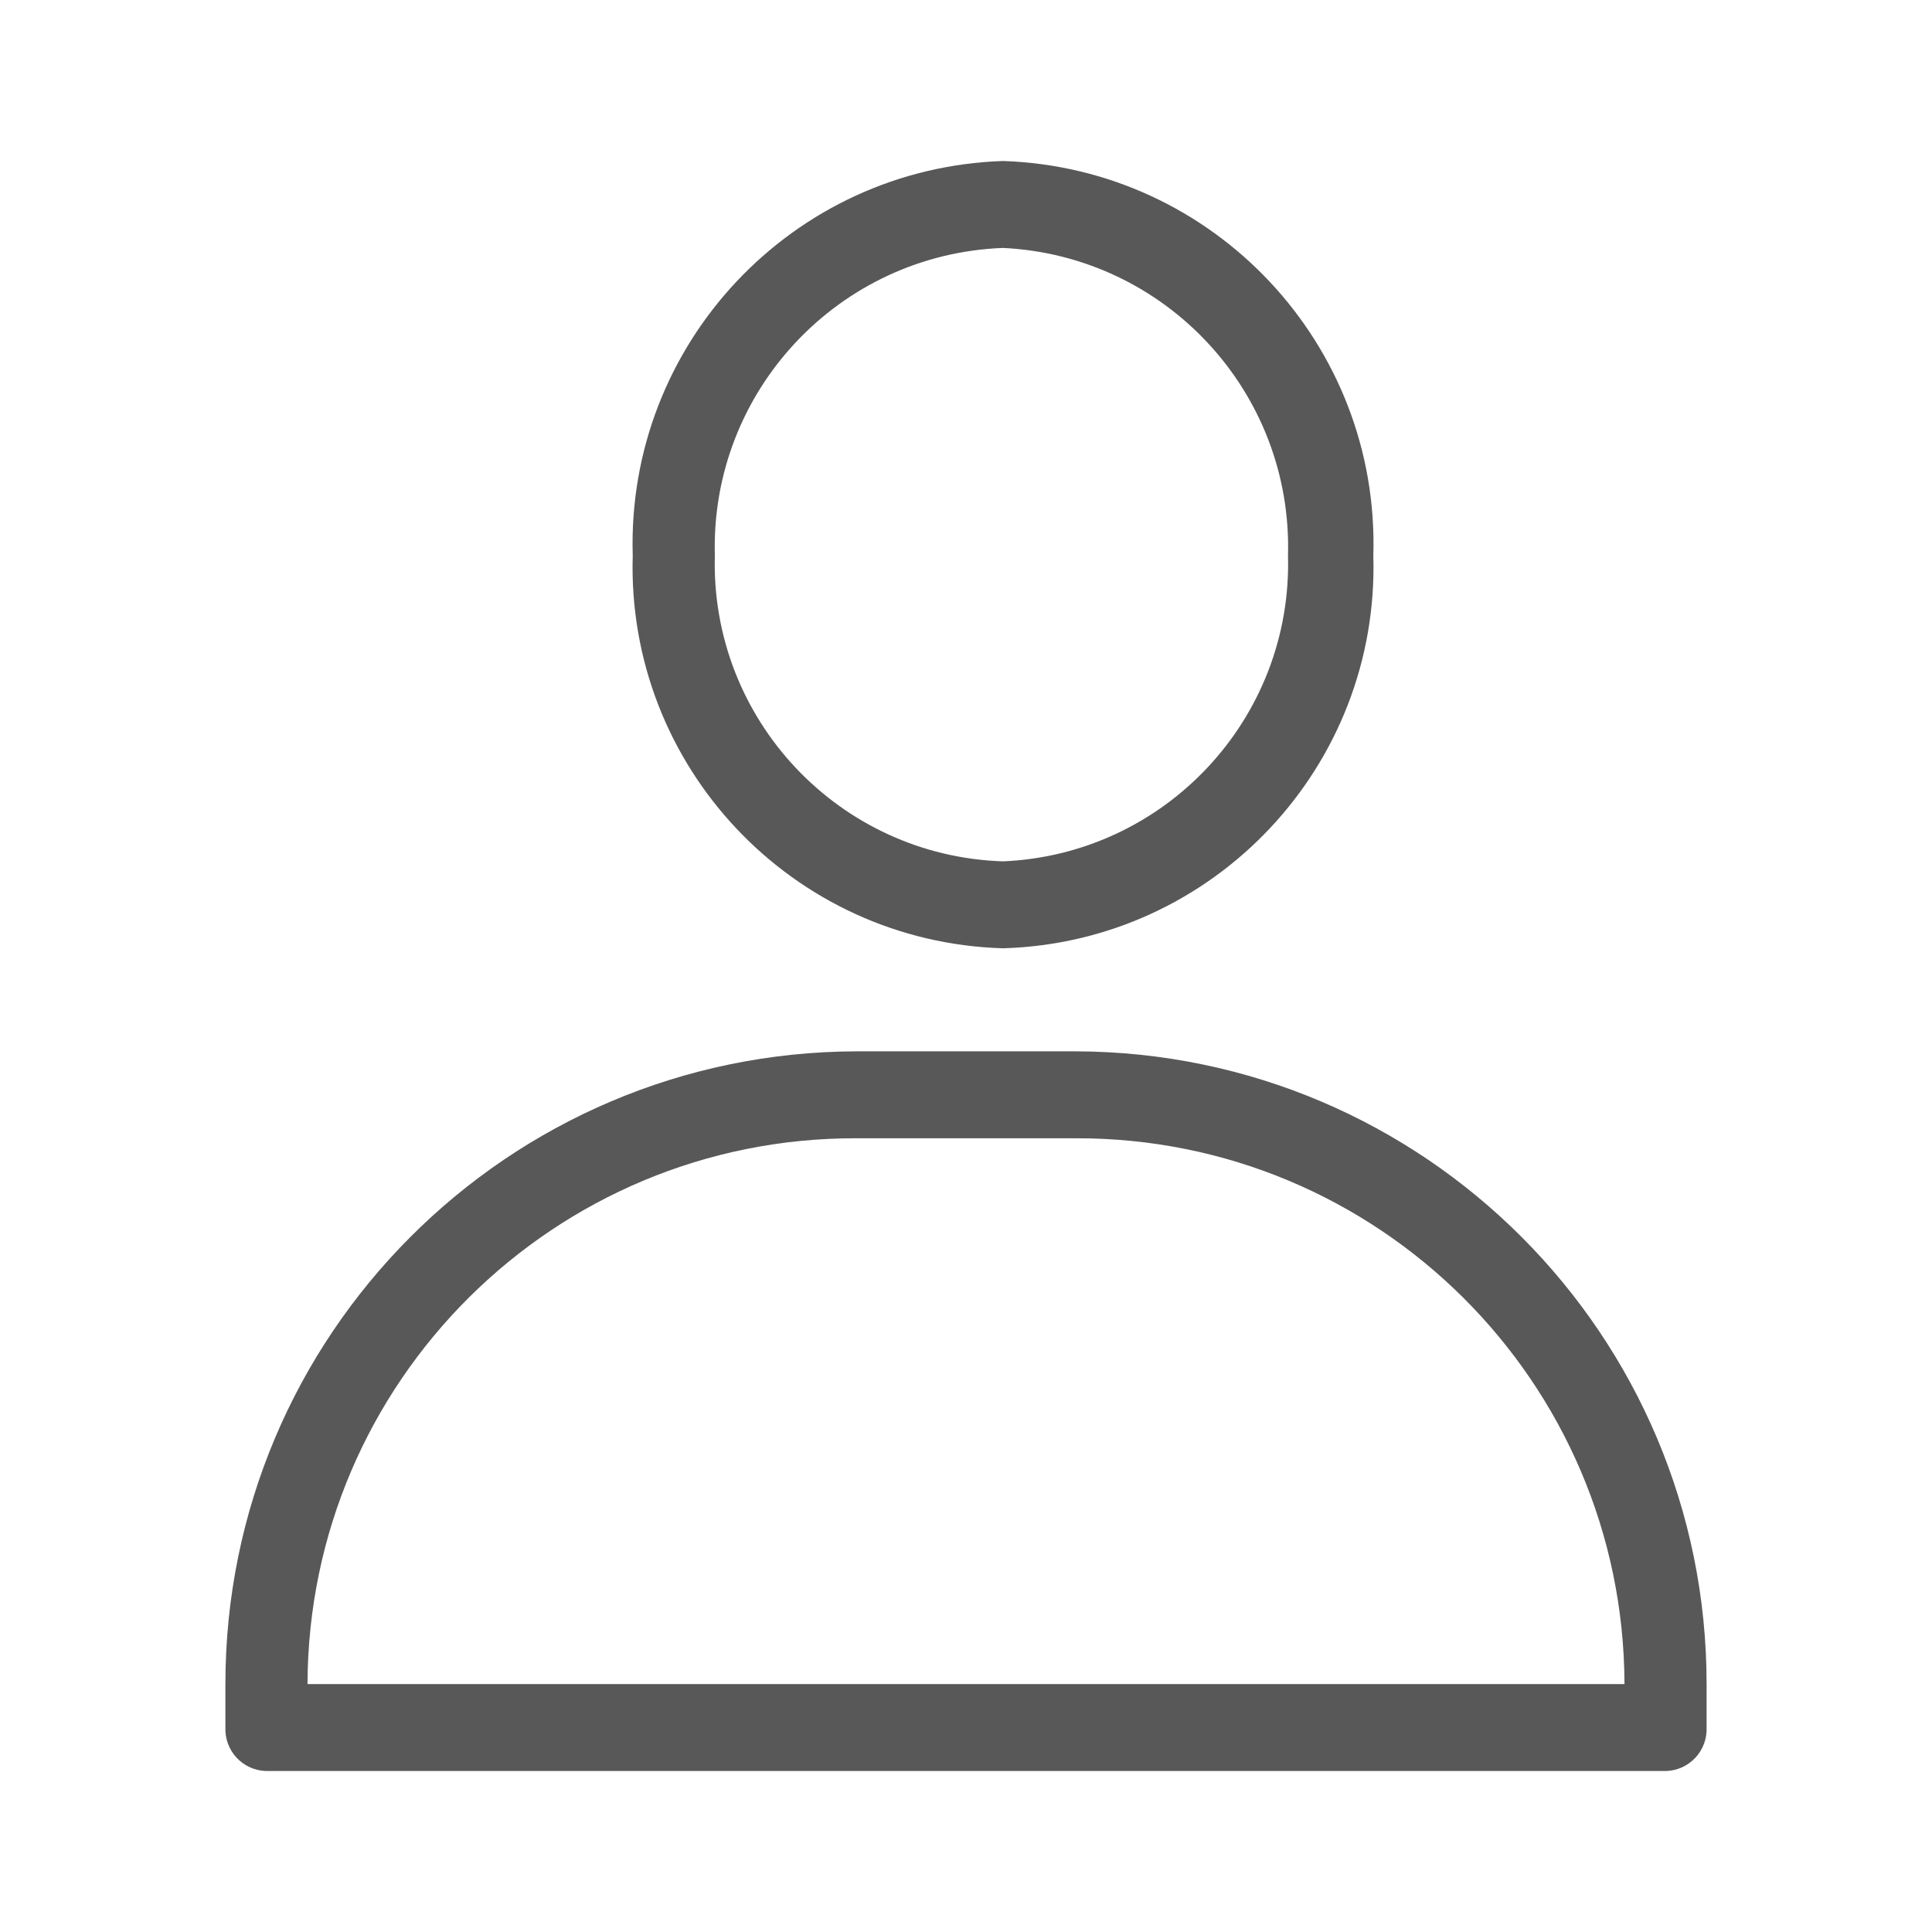
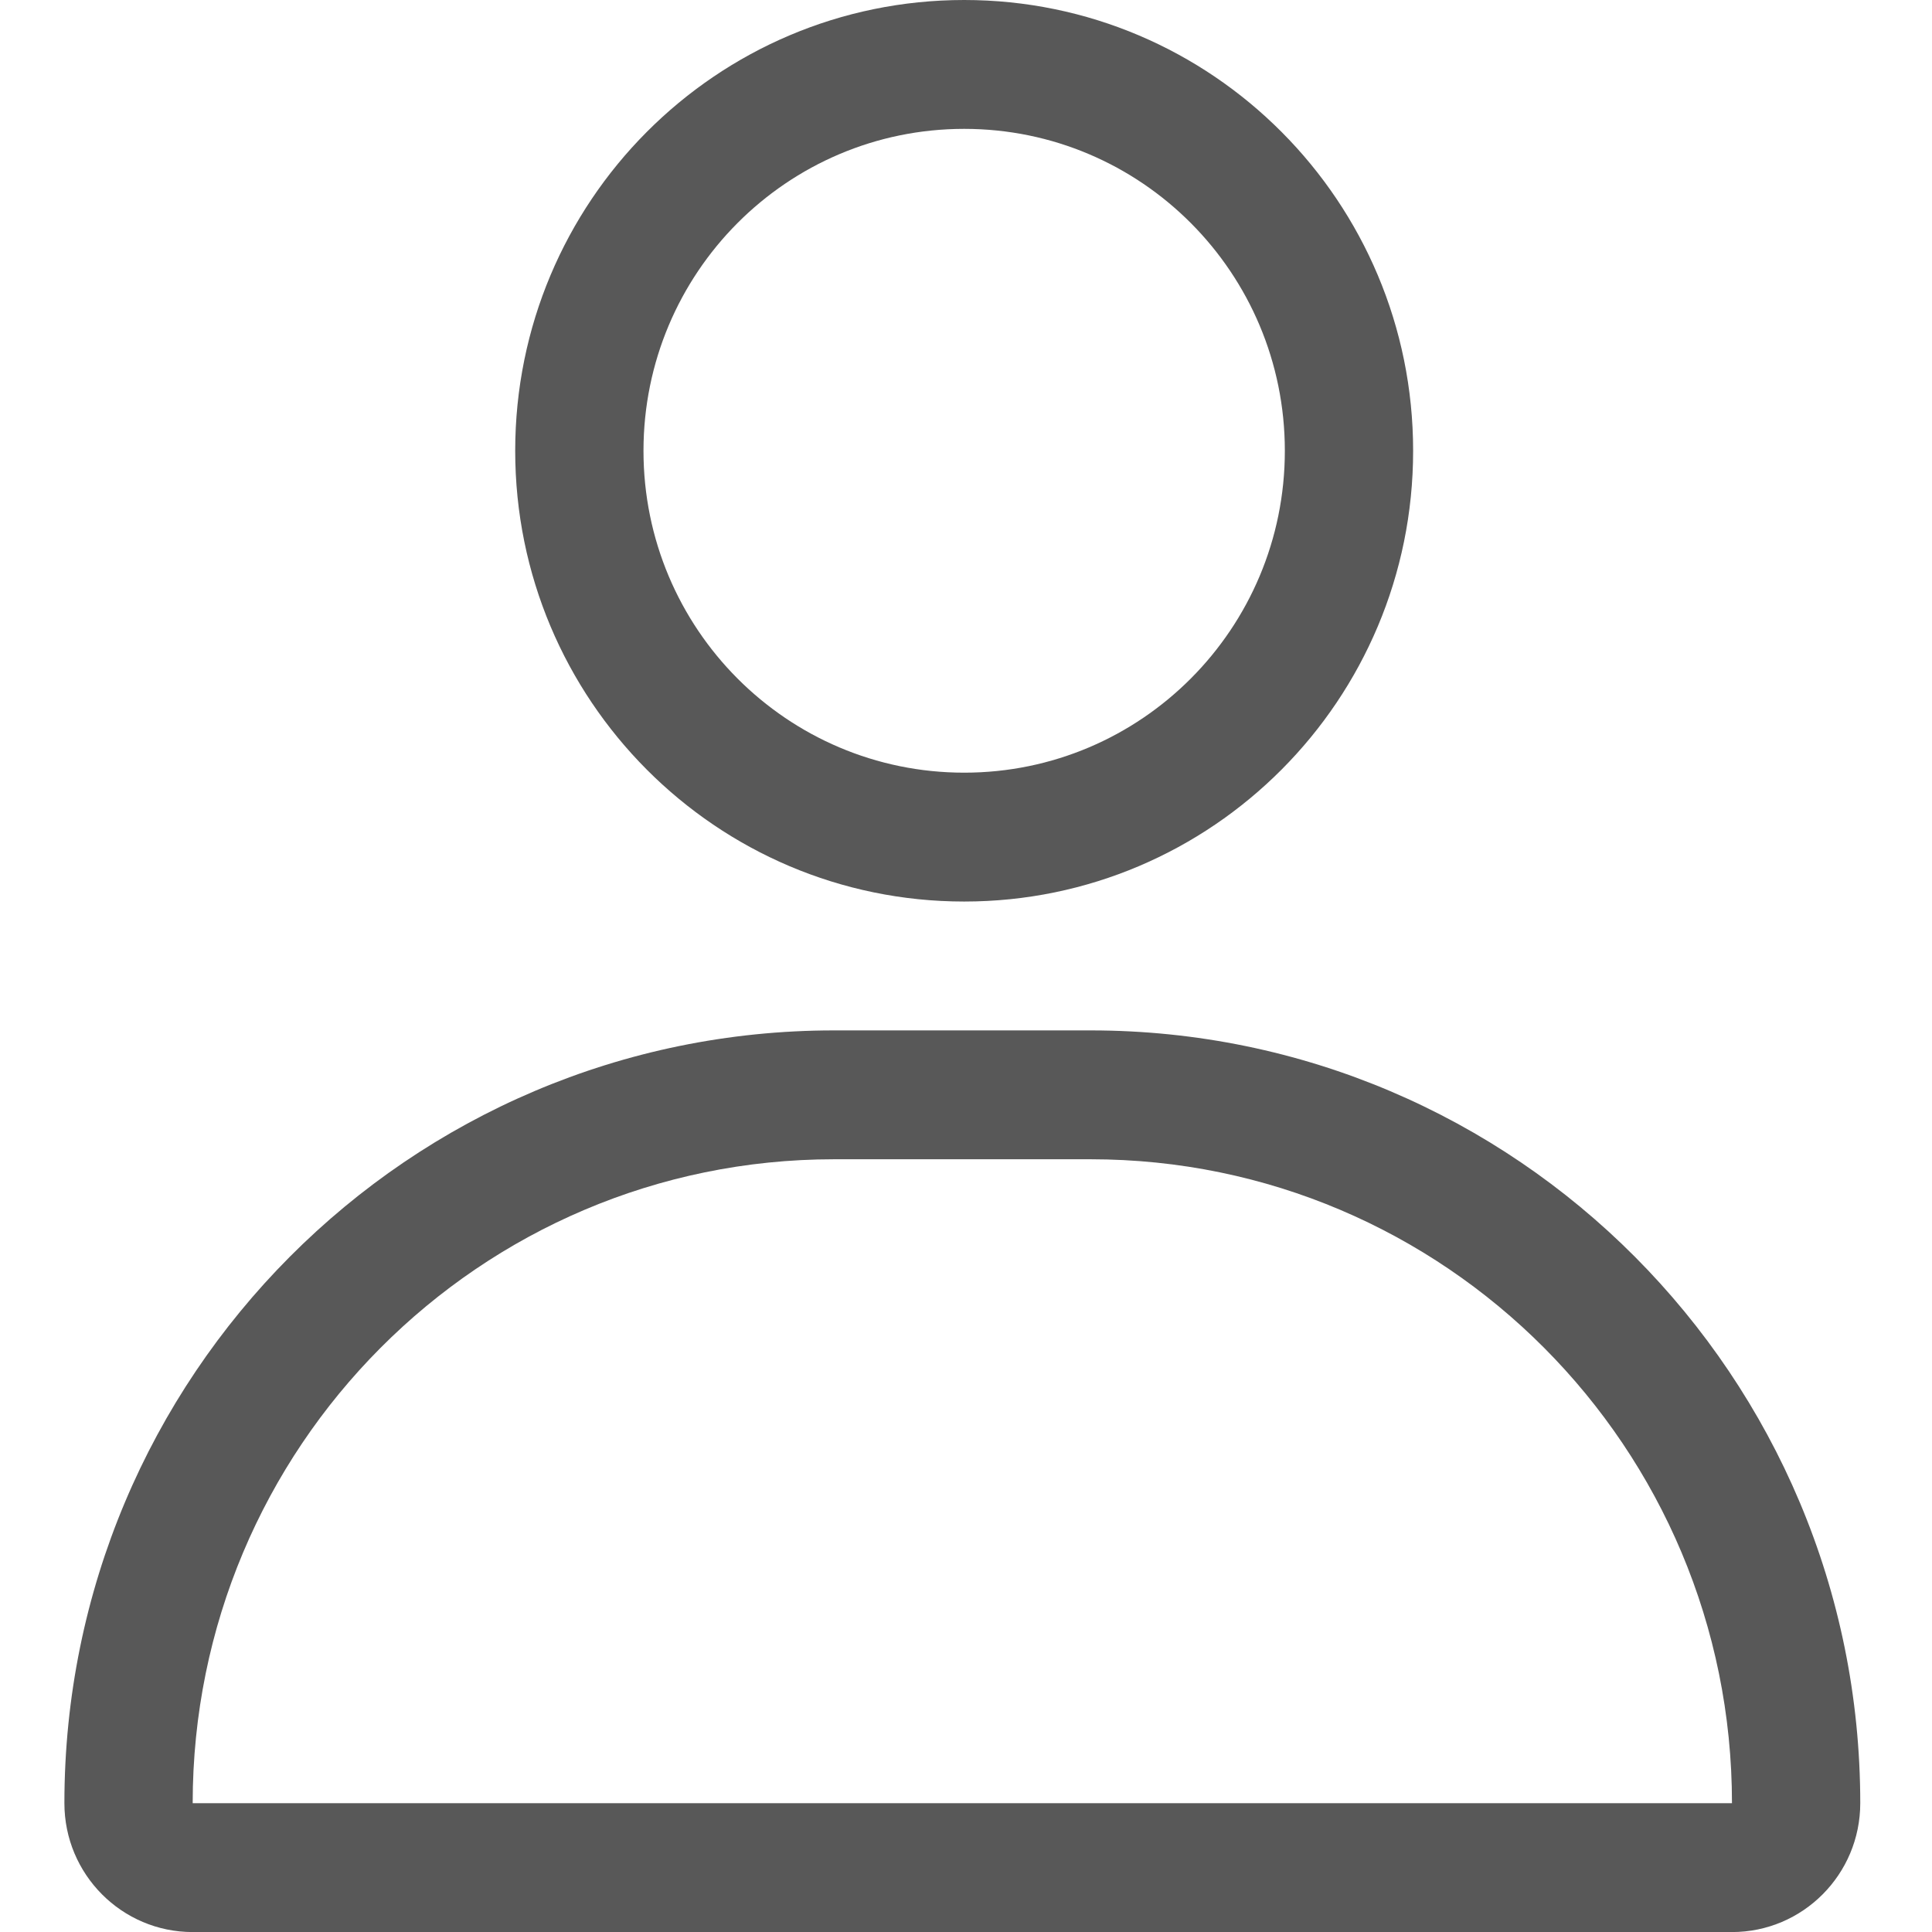
- <svg xmlns="http://www.w3.org/2000/svg" id="Laag_1" data-name="Laag 1" viewBox="0 0 12 12">
-   <defs>
-     <style>.cls-1{fill:#585858;}</style>
-   </defs>
-   <g id="icon_user" data-name="icon user">
-     <g id="Stroke-103">
-       <path class="cls-1" d="M6.23,5.89a2.37,2.37,0,0,1-2.3-2.44A2.38,2.38,0,0,1,6.23,1a2.38,2.38,0,0,1,2.3,2.45A2.37,2.37,0,0,1,6.23,5.89Zm0-4.35A1.86,1.86,0,0,0,4.44,3.45a1.85,1.85,0,0,0,1.79,1.9A1.85,1.85,0,0,0,8,3.45,1.86,1.86,0,0,0,6.23,1.54Z" />
-     </g>
-     <g id="Stroke-104">
-       <path class="cls-1" d="M10.35,11H1.65a.26.26,0,0,1-.25-.27v-.27A3.93,3.93,0,0,1,5.32,6.53H6.68a3.93,3.93,0,0,1,3.92,3.93v.27A.26.26,0,0,1,10.35,11Zm-8.44-.54h8.18A3.4,3.4,0,0,0,6.68,7.07H5.32A3.4,3.4,0,0,0,1.91,10.46Z" />
-     </g>
+ <svg xmlns="http://www.w3.org/2000/svg" width="30px" height="30px" viewBox="0 0 30 30" version="1.1">
+   <g id="icon-person-outline" stroke="none" stroke-width="1" fill="none" fill-rule="evenodd">
+     <path d="M19.951,7 C19.951,4.239 17.722,2.001 14.972,2.001 C12.221,2.001 9.992,4.239 9.992,7 C9.992,9.761 12.221,11.998 14.972,11.998 C17.722,11.998 19.951,9.761 19.951,7 Z M21.943,7 C21.943,10.866 18.822,13.999 14.972,13.999 C11.121,13.999 8,10.866 8,7 C8,3.133 11.121,0 14.972,0 C18.822,0 21.943,3.133 21.943,7 Z" id="Stroke-103" fill="#585858" fill-rule="nonzero" />
+     <path d="M26.894,28 C26.894,22.478 22.437,18.001 16.935,18.001 L12.951,18.001 C7.45,18.001 2.992,22.478 2.992,28 L26.894,28 Z M26.894,30.001 L2.992,30.001 C1.892,30.001 1,29.105 1,28 C1,21.372 6.351,16 12.951,16 L16.935,16 C23.536,16 28.886,21.372 28.886,28 C28.886,29.105 27.994,30.001 26.894,30.001 Z" id="Stroke-104" fill="#585858" fill-rule="nonzero" />
  </g>
</svg>
